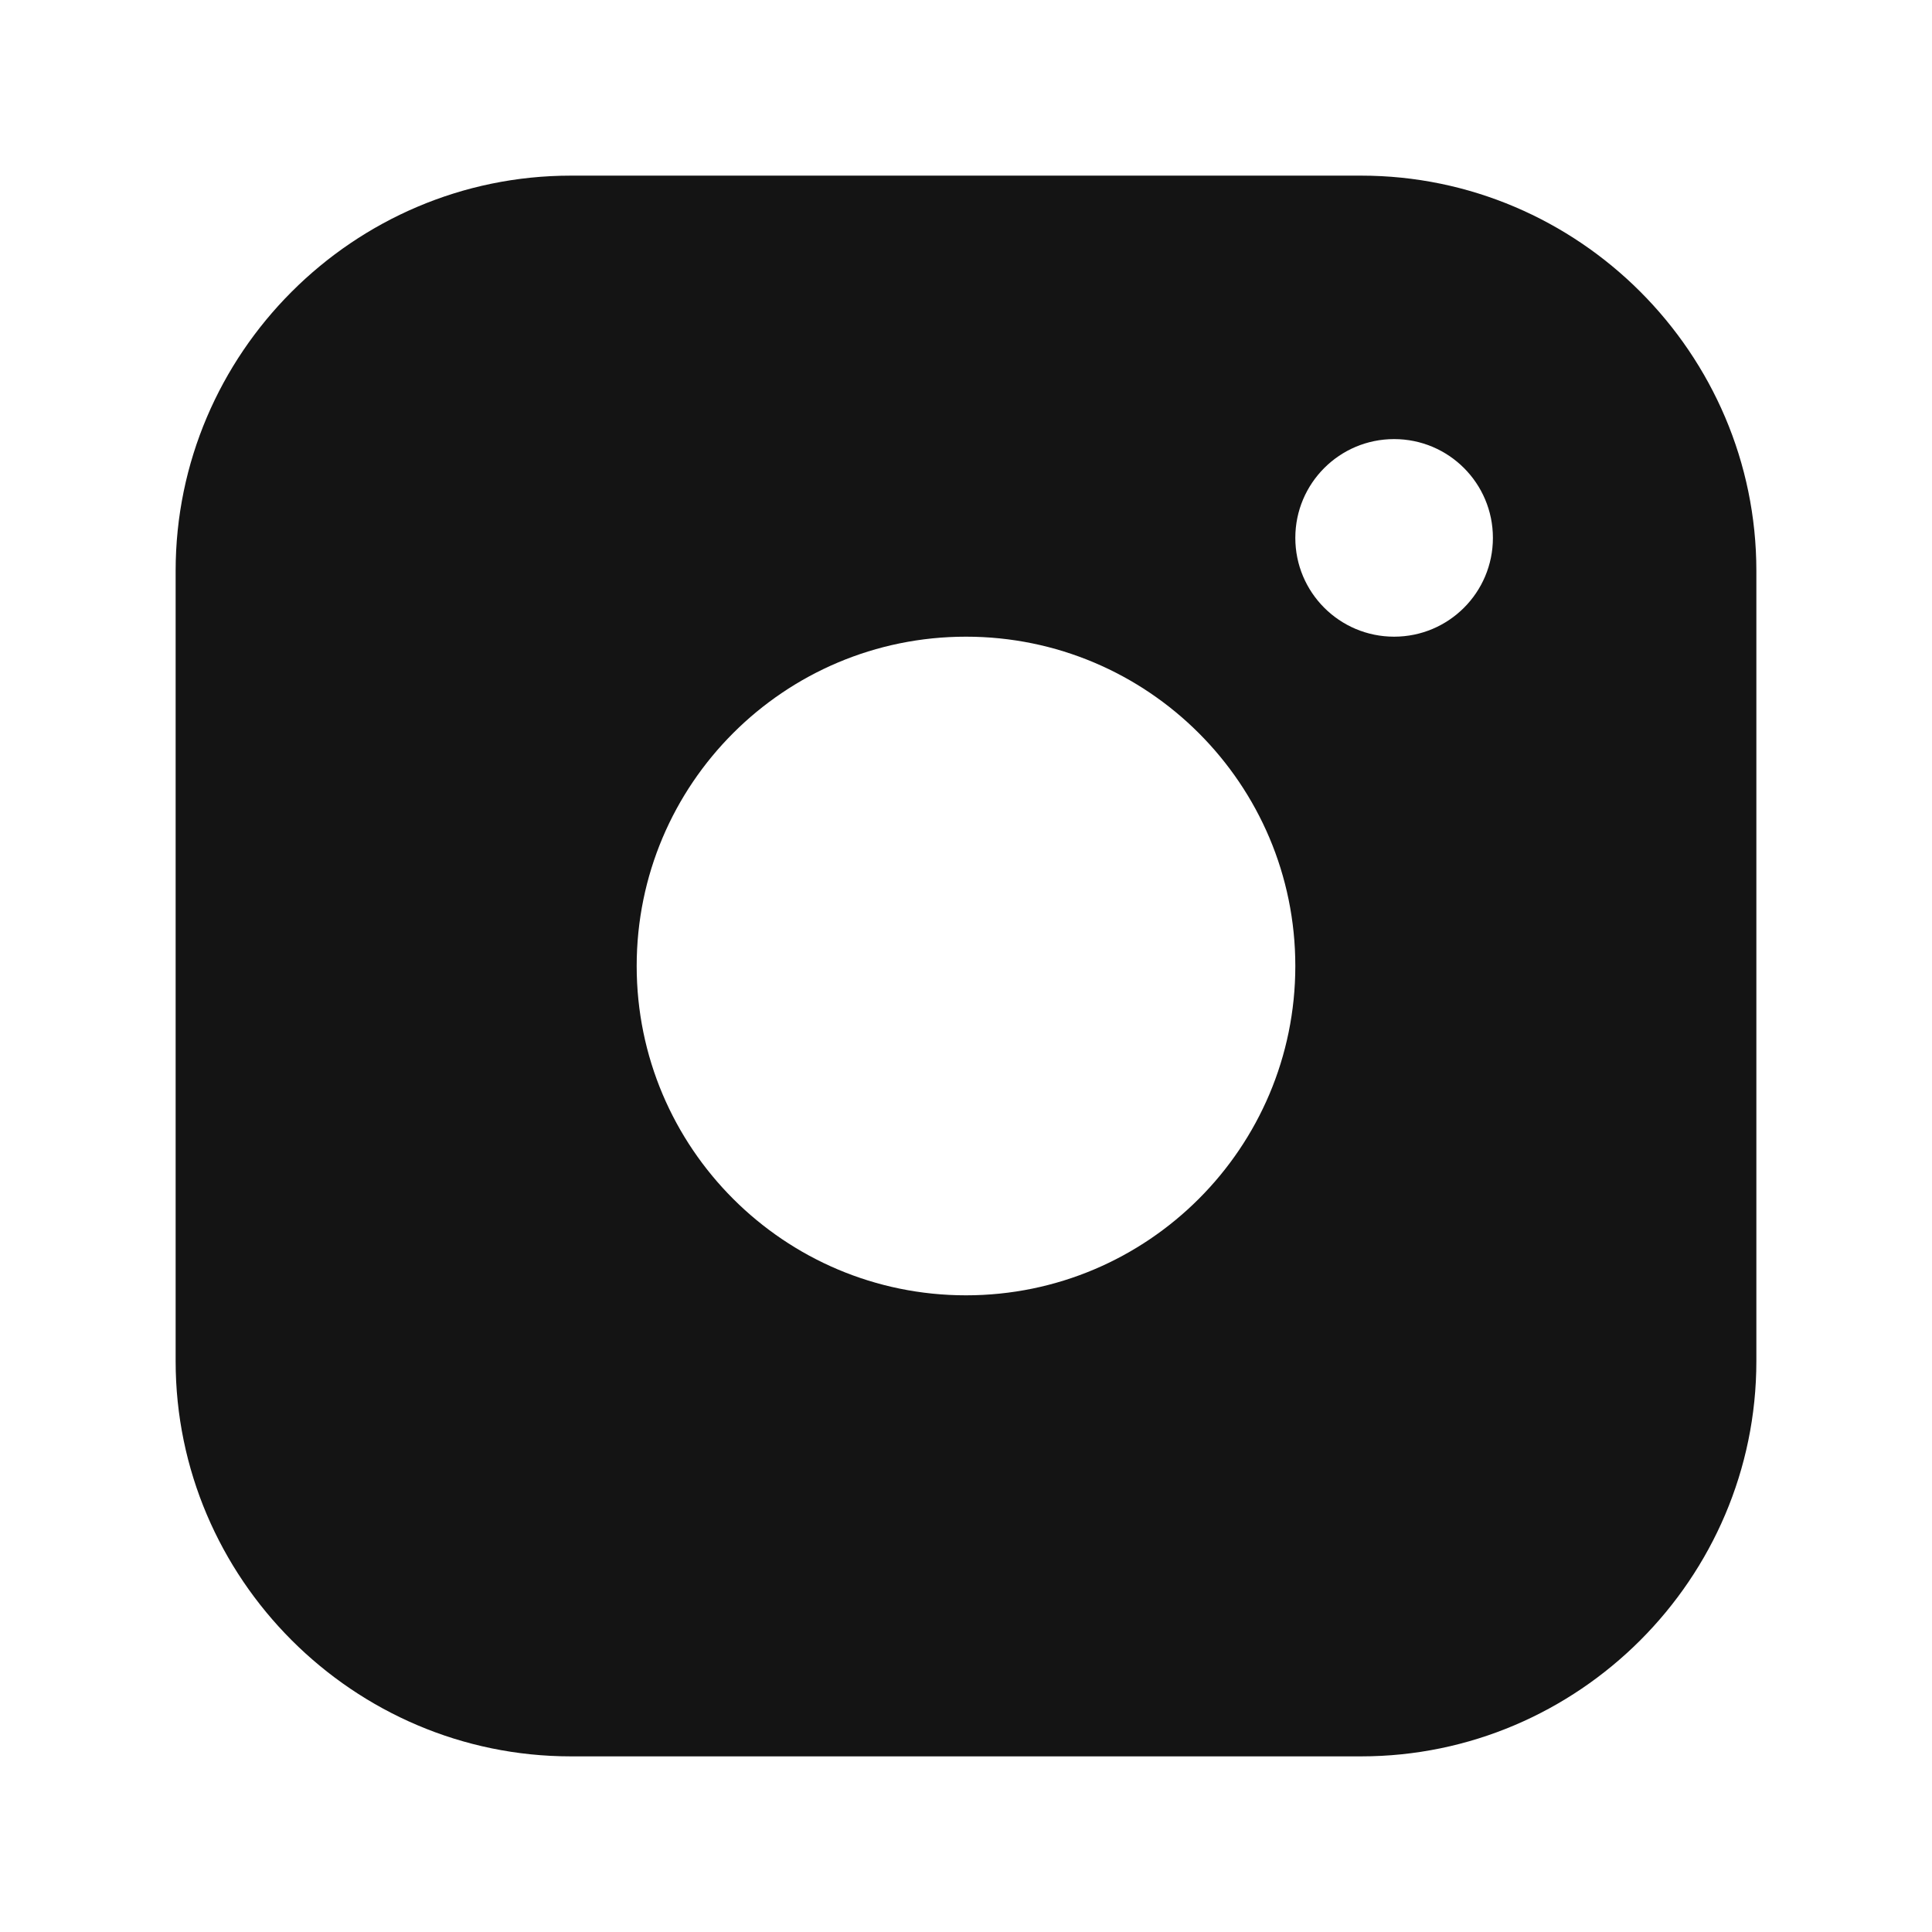
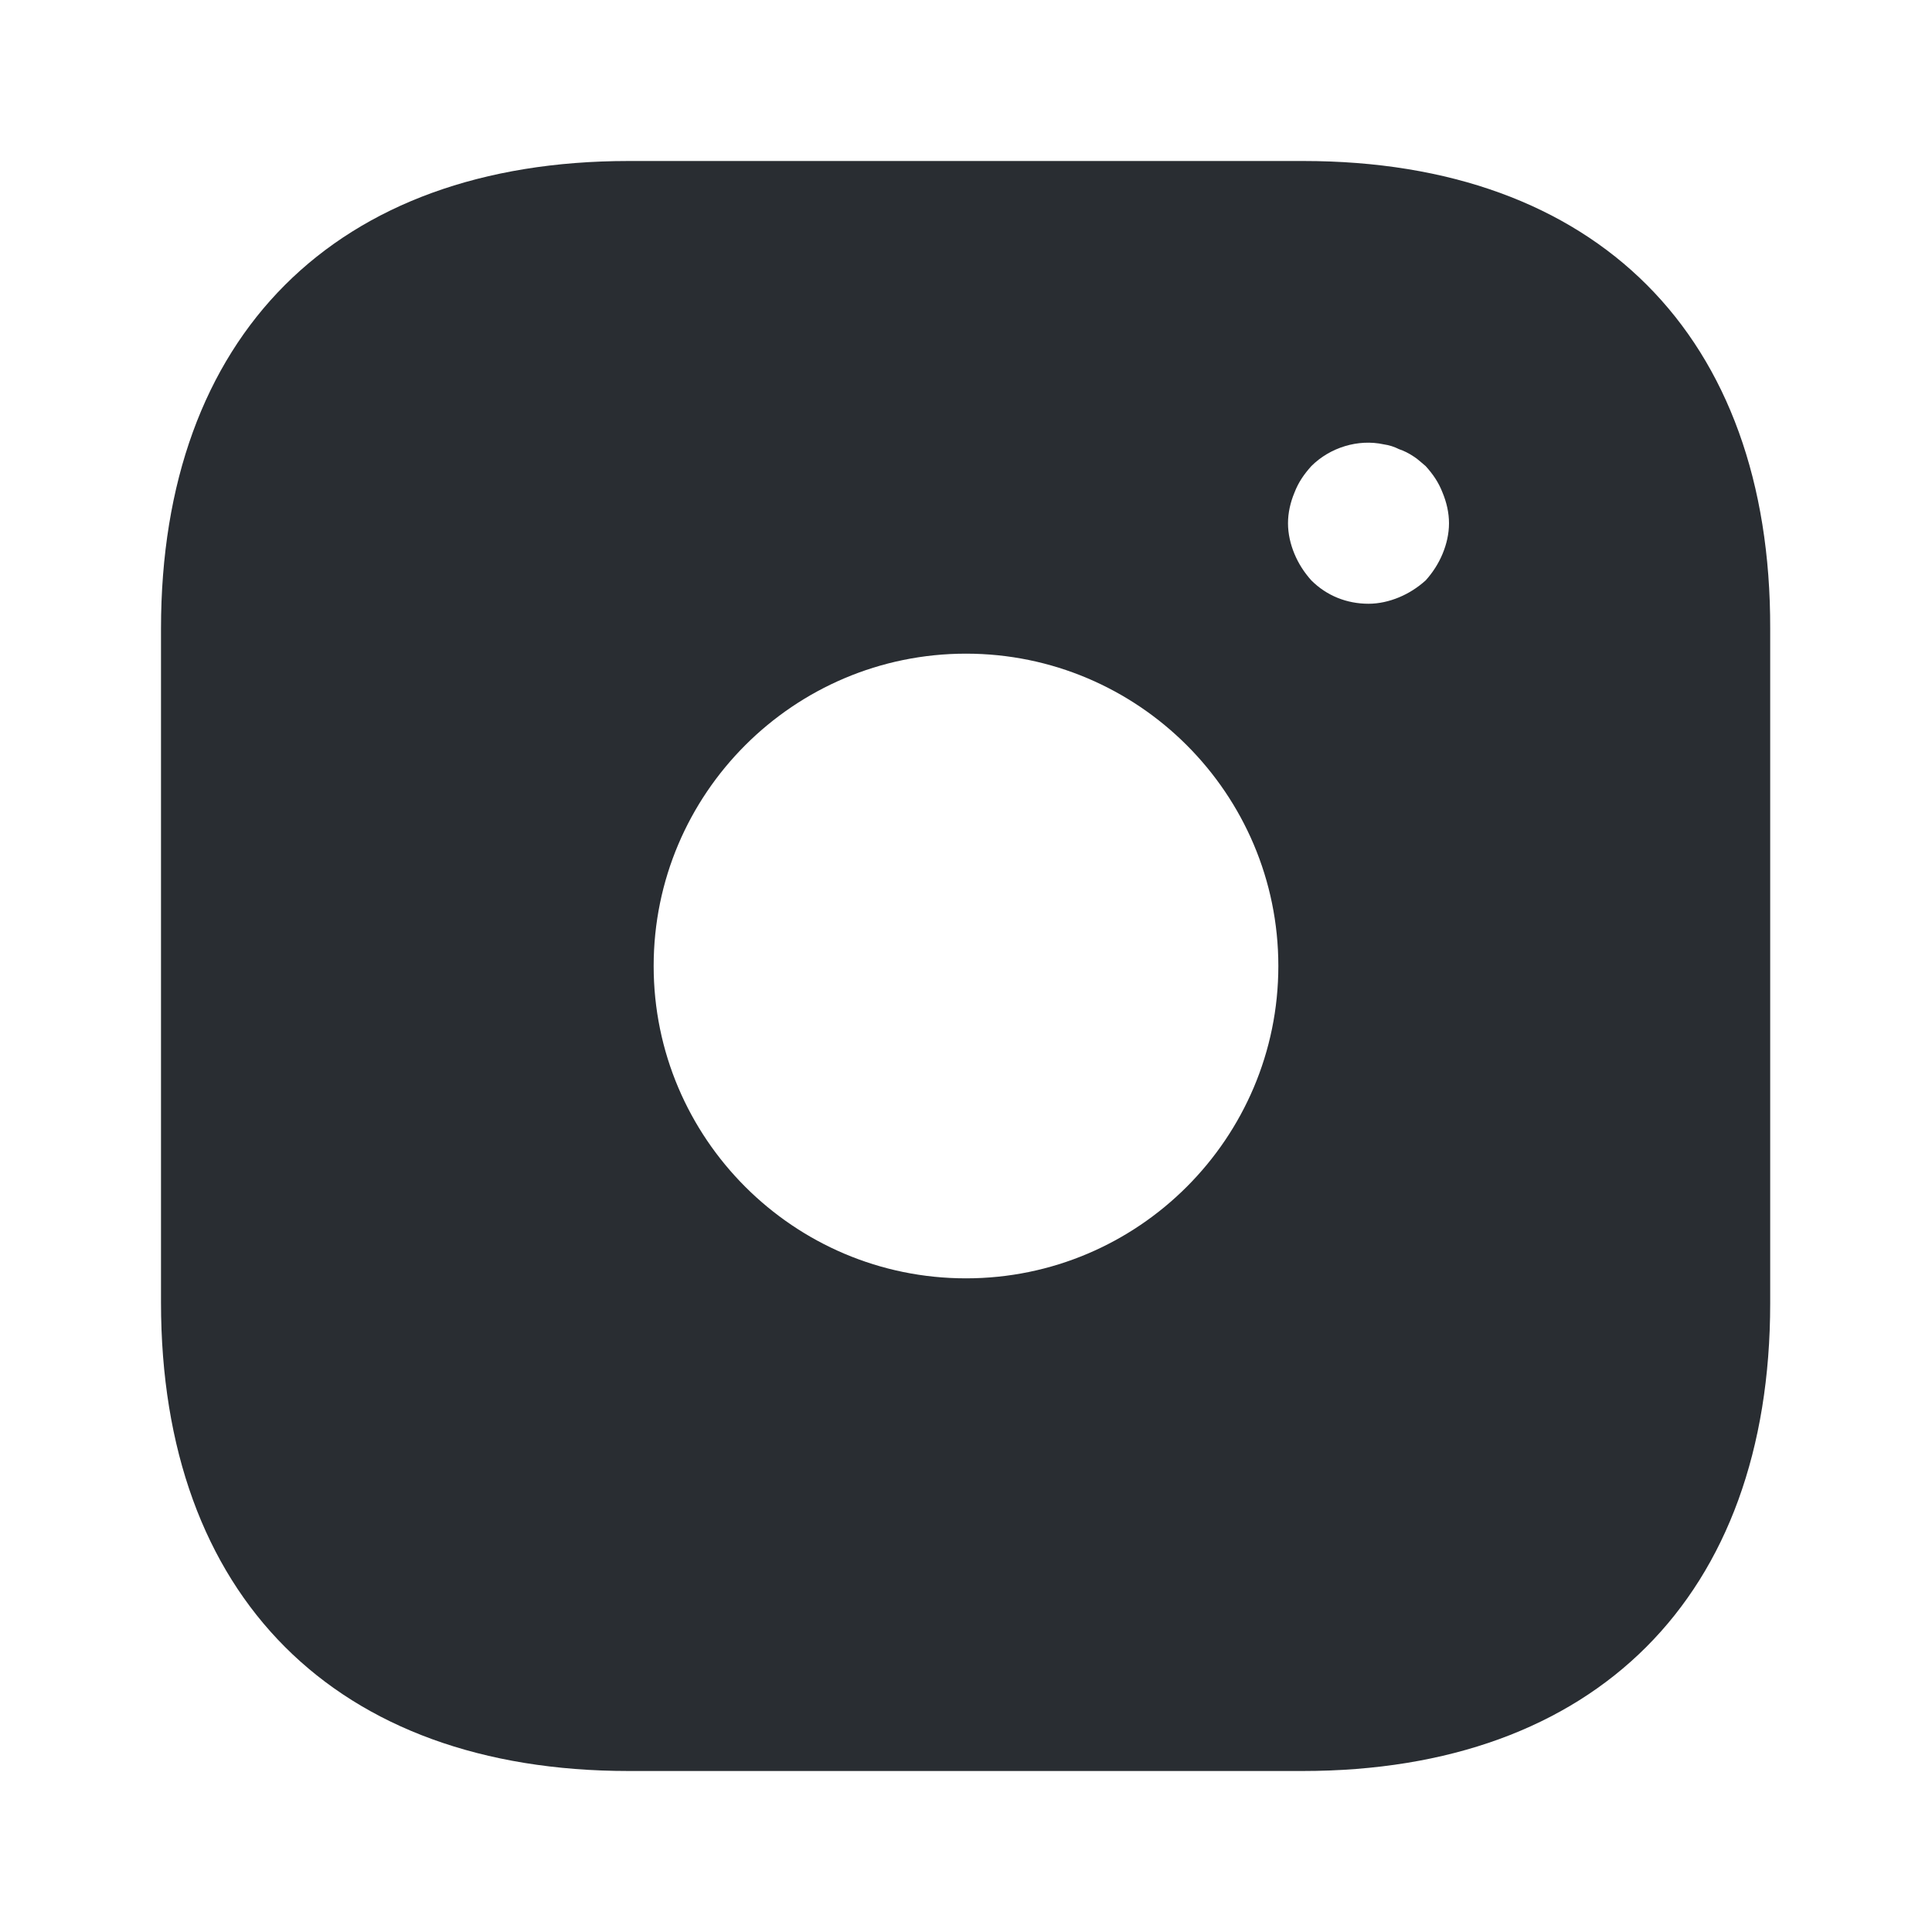
- <svg xmlns="http://www.w3.org/2000/svg" width="22" height="22" viewBox="0 0 22 22" fill="none">
-   <path fill-rule="evenodd" clip-rule="evenodd" d="M15.5 2H6.5C4.025 2 2 4.024 2 6.5V15.5C2 17.975 4.025 20 6.5 20H15.5C17.975 20 20 17.975 20 15.5V6.5C20 4.024 17.975 2 15.5 2ZM11 14.75C8.929 14.75 7.25 13.07 7.25 11C7.25 8.929 8.929 7.25 11 7.25C13.07 7.25 14.75 8.929 14.75 11C14.75 13.07 13.07 14.75 11 14.75ZM14.75 6.125C14.75 6.746 15.253 7.25 15.875 7.25C16.497 7.25 17 6.746 17 6.125C17 5.504 16.497 5 15.875 5C15.253 5 14.75 5.504 14.75 6.125Z" fill="#141414" />
+ <svg xmlns="http://www.w3.org/2000/svg" width="800px" height="800px" viewBox="0 0 24 24" fill="none">
+   <path d="M16.19 2H7.81C4.17 2 2 4.17 2 7.81V16.18C2 19.83 4.17 22 7.81 22H16.18C19.82 22 21.99 19.83 21.99 16.19V7.81C22 4.17 19.83 2 16.19 2ZM12 15.88C9.86 15.88 8.12 14.14 8.12 12C8.12 9.86 9.86 8.12 12 8.12C14.14 8.12 15.88 9.86 15.88 12C15.88 14.14 14.14 15.88 12 15.88ZM17.92 6.88C17.87 7 17.8 7.11 17.71 7.21C17.61 7.3 17.5 7.37 17.38 7.42C17.26 7.47 17.13 7.5 17 7.5C16.73 7.5 16.48 7.4 16.29 7.21C16.2 7.11 16.13 7 16.08 6.88C16.03 6.76 16 6.63 16 6.5C16 6.37 16.03 6.24 16.08 6.12C16.13 5.99 16.2 5.89 16.29 5.79C16.52 5.56 16.87 5.45 17.19 5.52C17.26 5.53 17.32 5.55 17.38 5.58C17.44 5.6 17.5 5.63 17.56 5.67C17.61 5.7 17.66 5.75 17.71 5.79C17.8 5.89 17.87 5.99 17.92 6.12C17.97 6.24 18 6.37 18 6.5C18 6.63 17.97 6.76 17.92 6.88Z" fill="#292D32" />
</svg>
